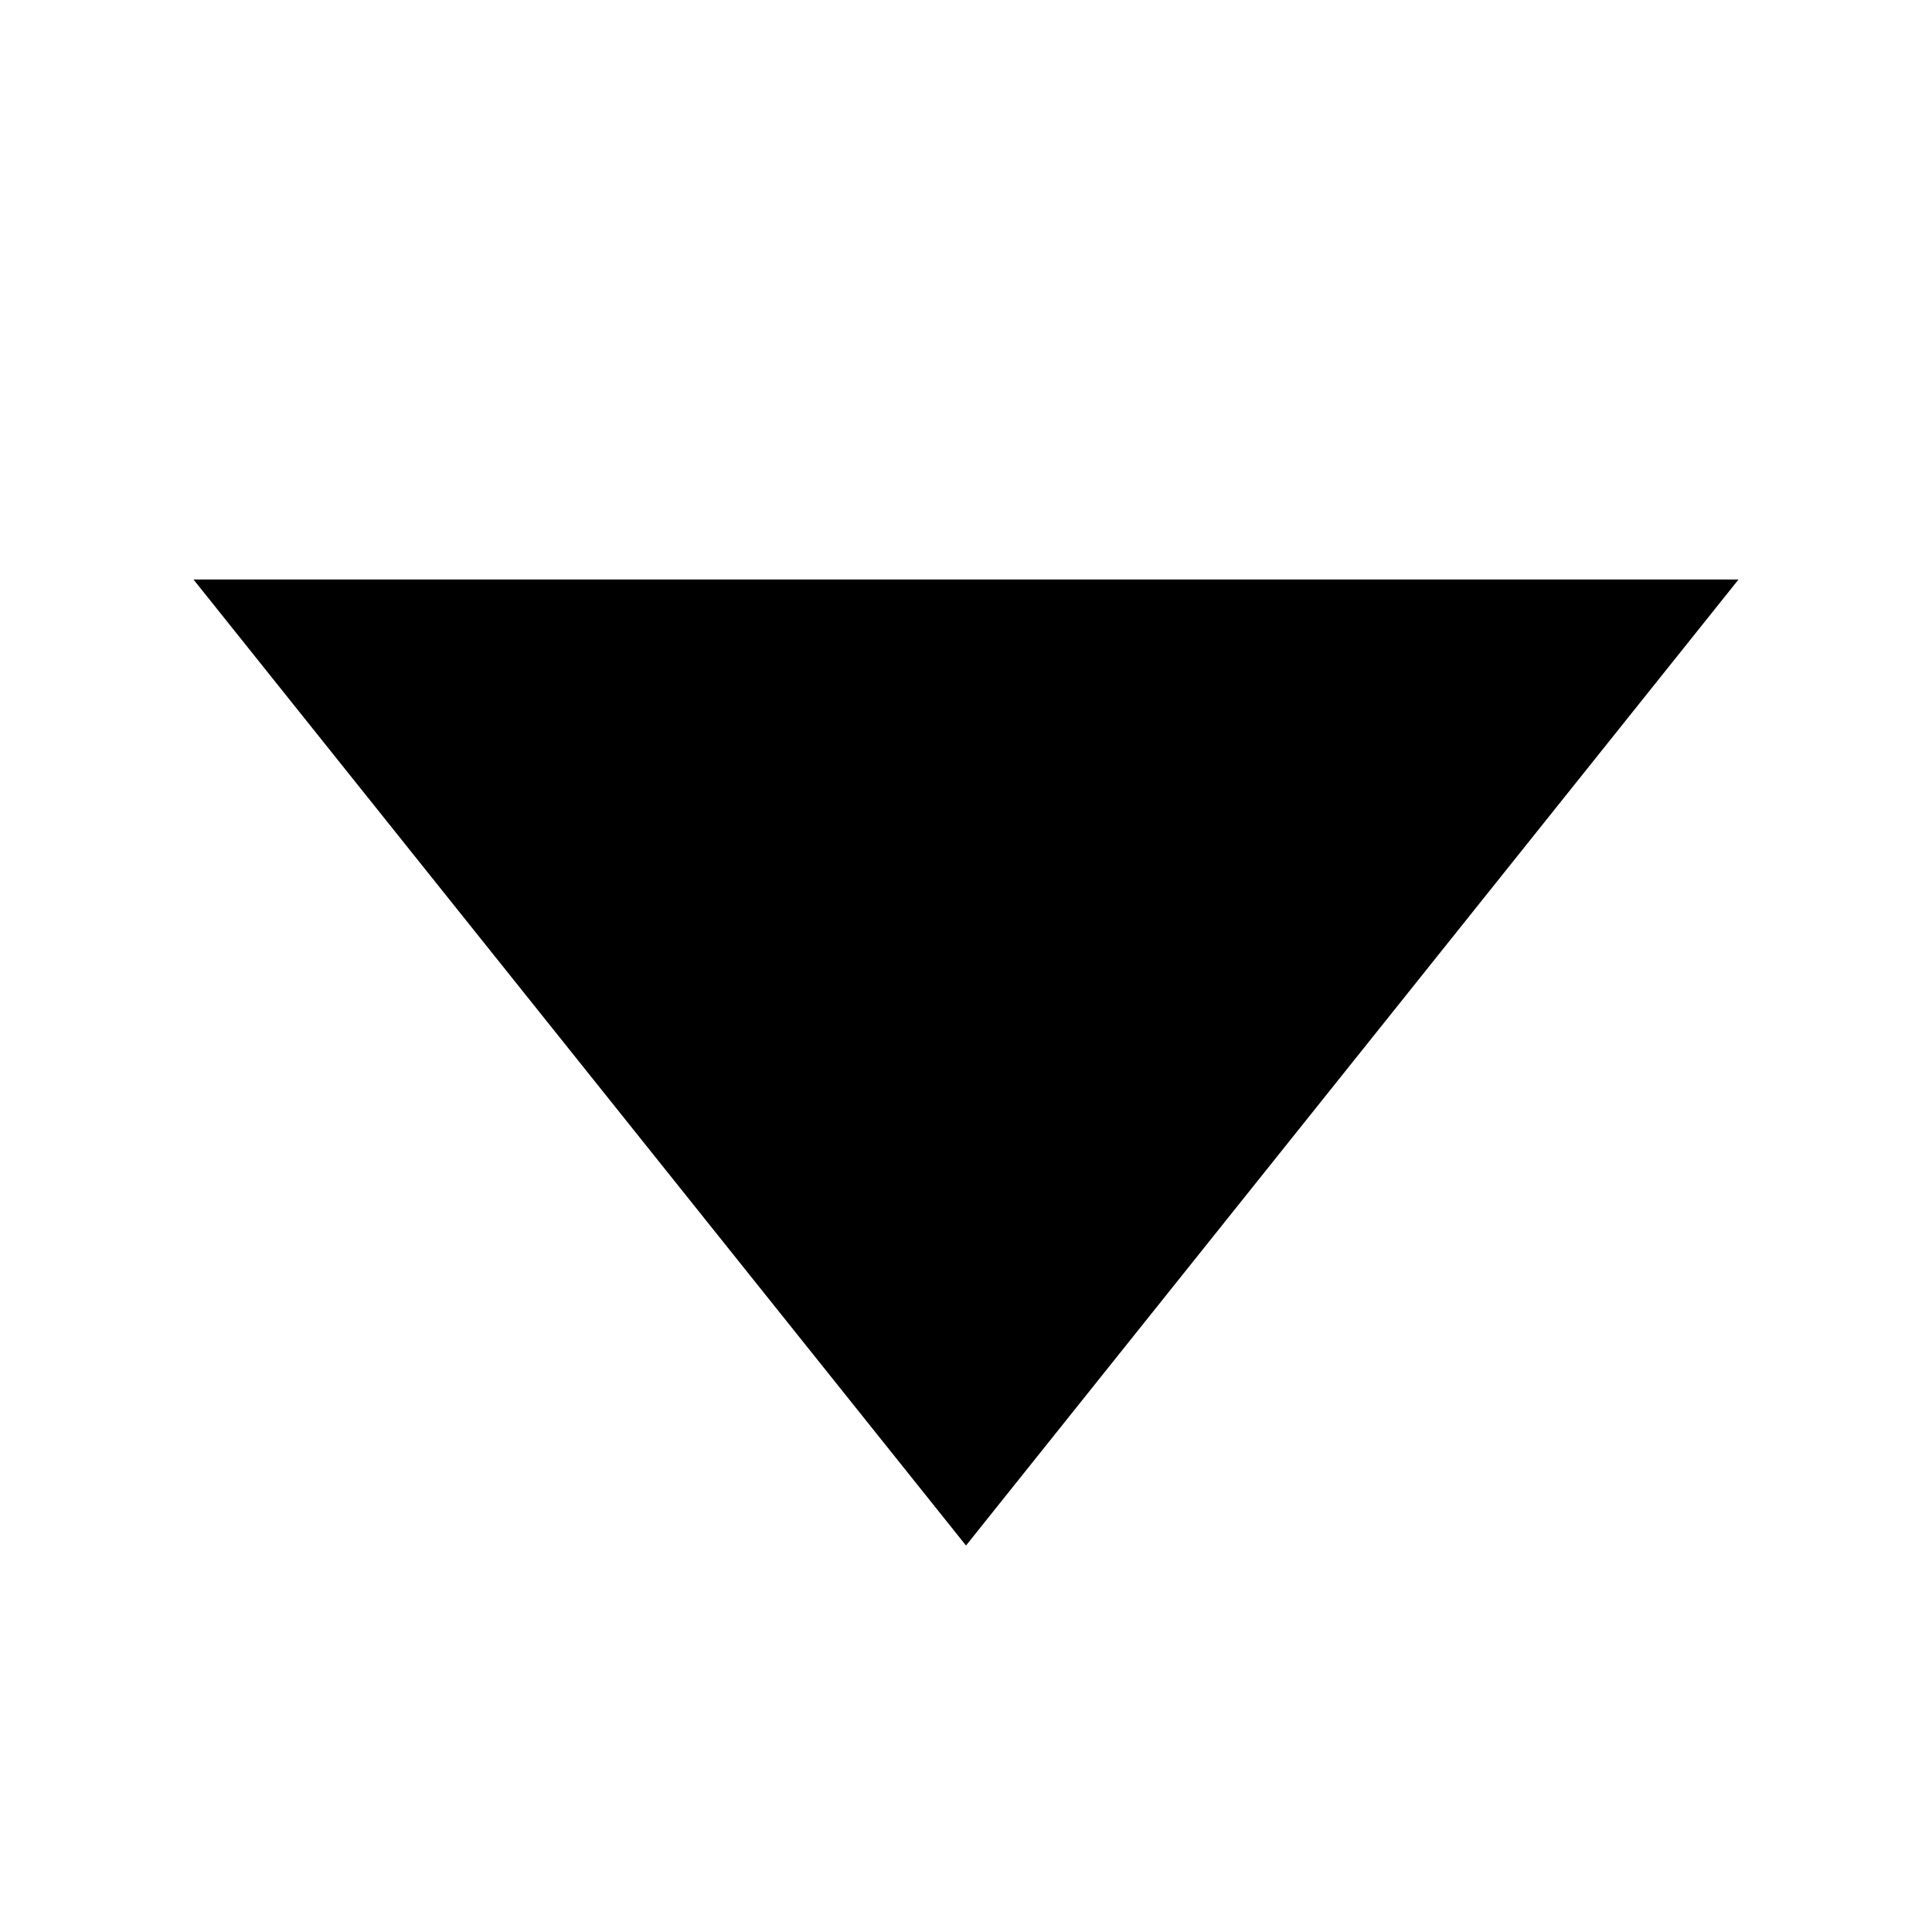
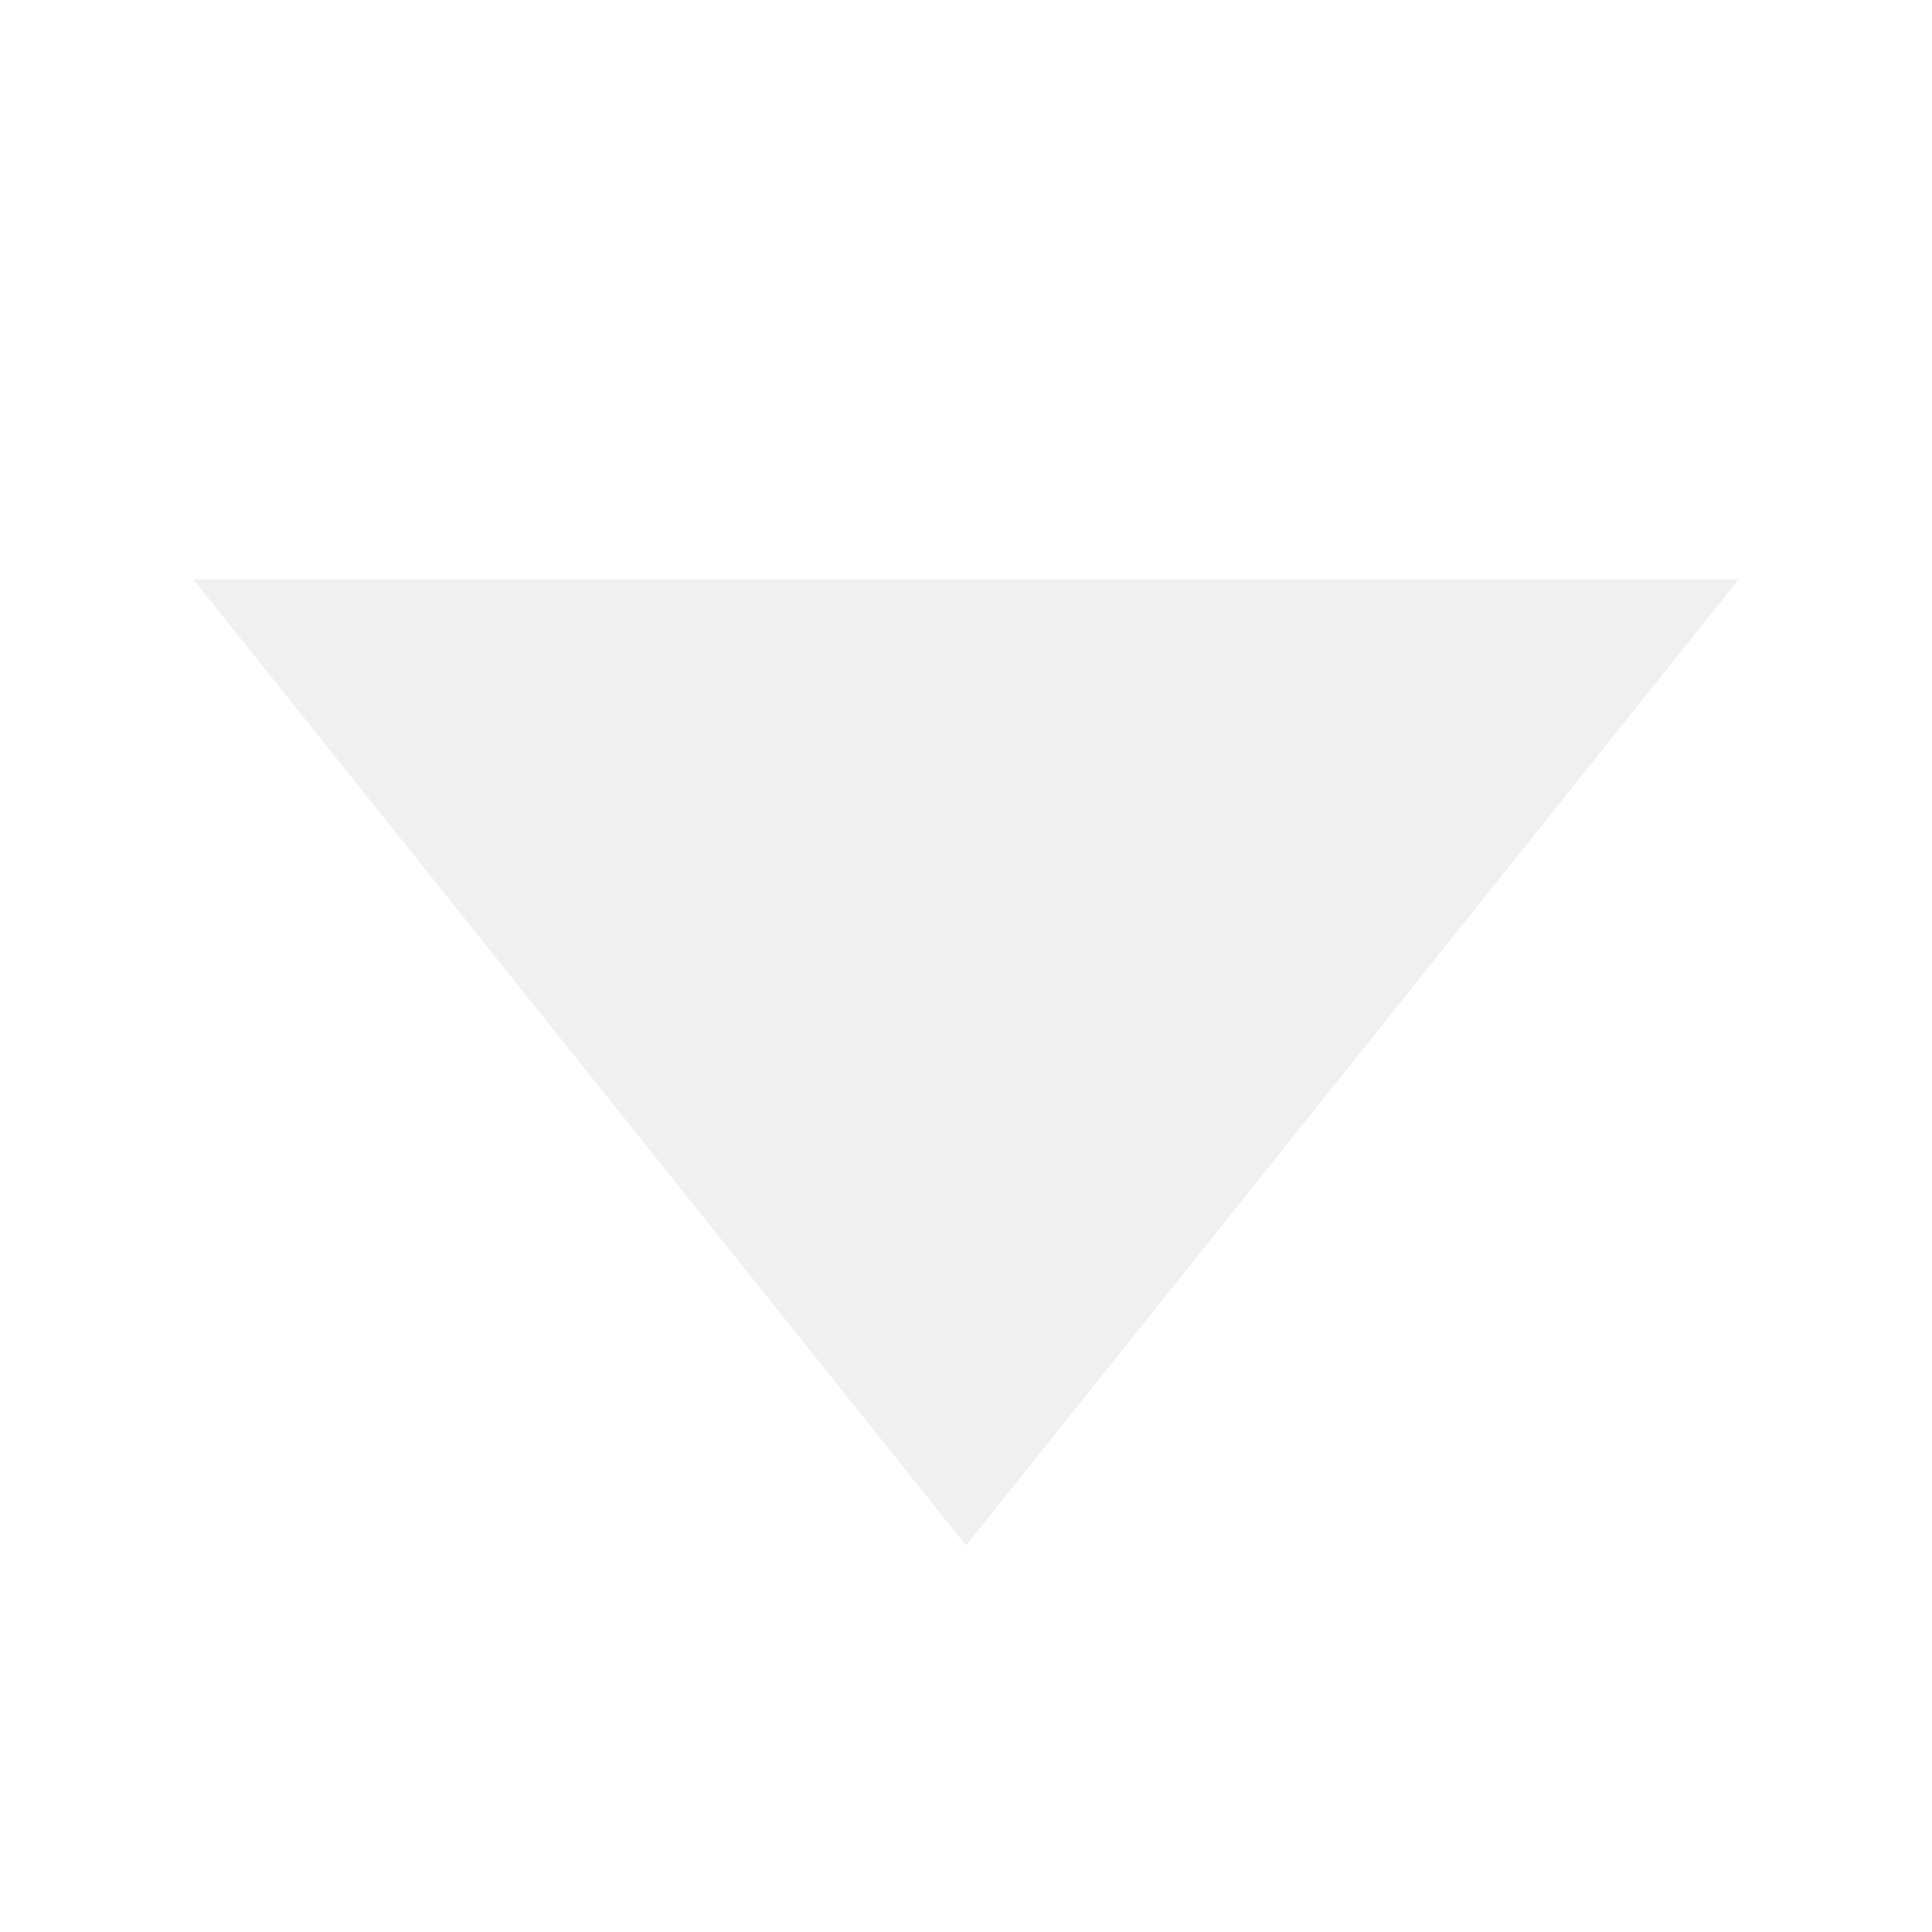
<svg xmlns="http://www.w3.org/2000/svg" width="10" height="10" viewBox="0 0 2.646 2.646" version="1.1" id="svg8">
  <defs id="defs2" />
  <g id="layer1" transform="translate(0,-291.7083)">
    <g id="ForwardPlayback">
-       <path style="fill:#000000;fill-opacity:1;stroke:none;stroke-width:0.265px;stroke-linecap:butt;stroke-linejoin:miter;stroke-opacity:1" d="m 0.265,292.502 1.058,1.323 1.058,-1.323 z" id="path782" />
+       <path style="fill:#f0f0f0;fill-opacity:1;stroke:none;stroke-width:0.265px;stroke-linecap:butt;stroke-linejoin:miter;stroke-opacity:1" d="m 0.265,292.502 1.058,1.323 1.058,-1.323 z" id="path782" />
    </g>
  </g>
</svg>
